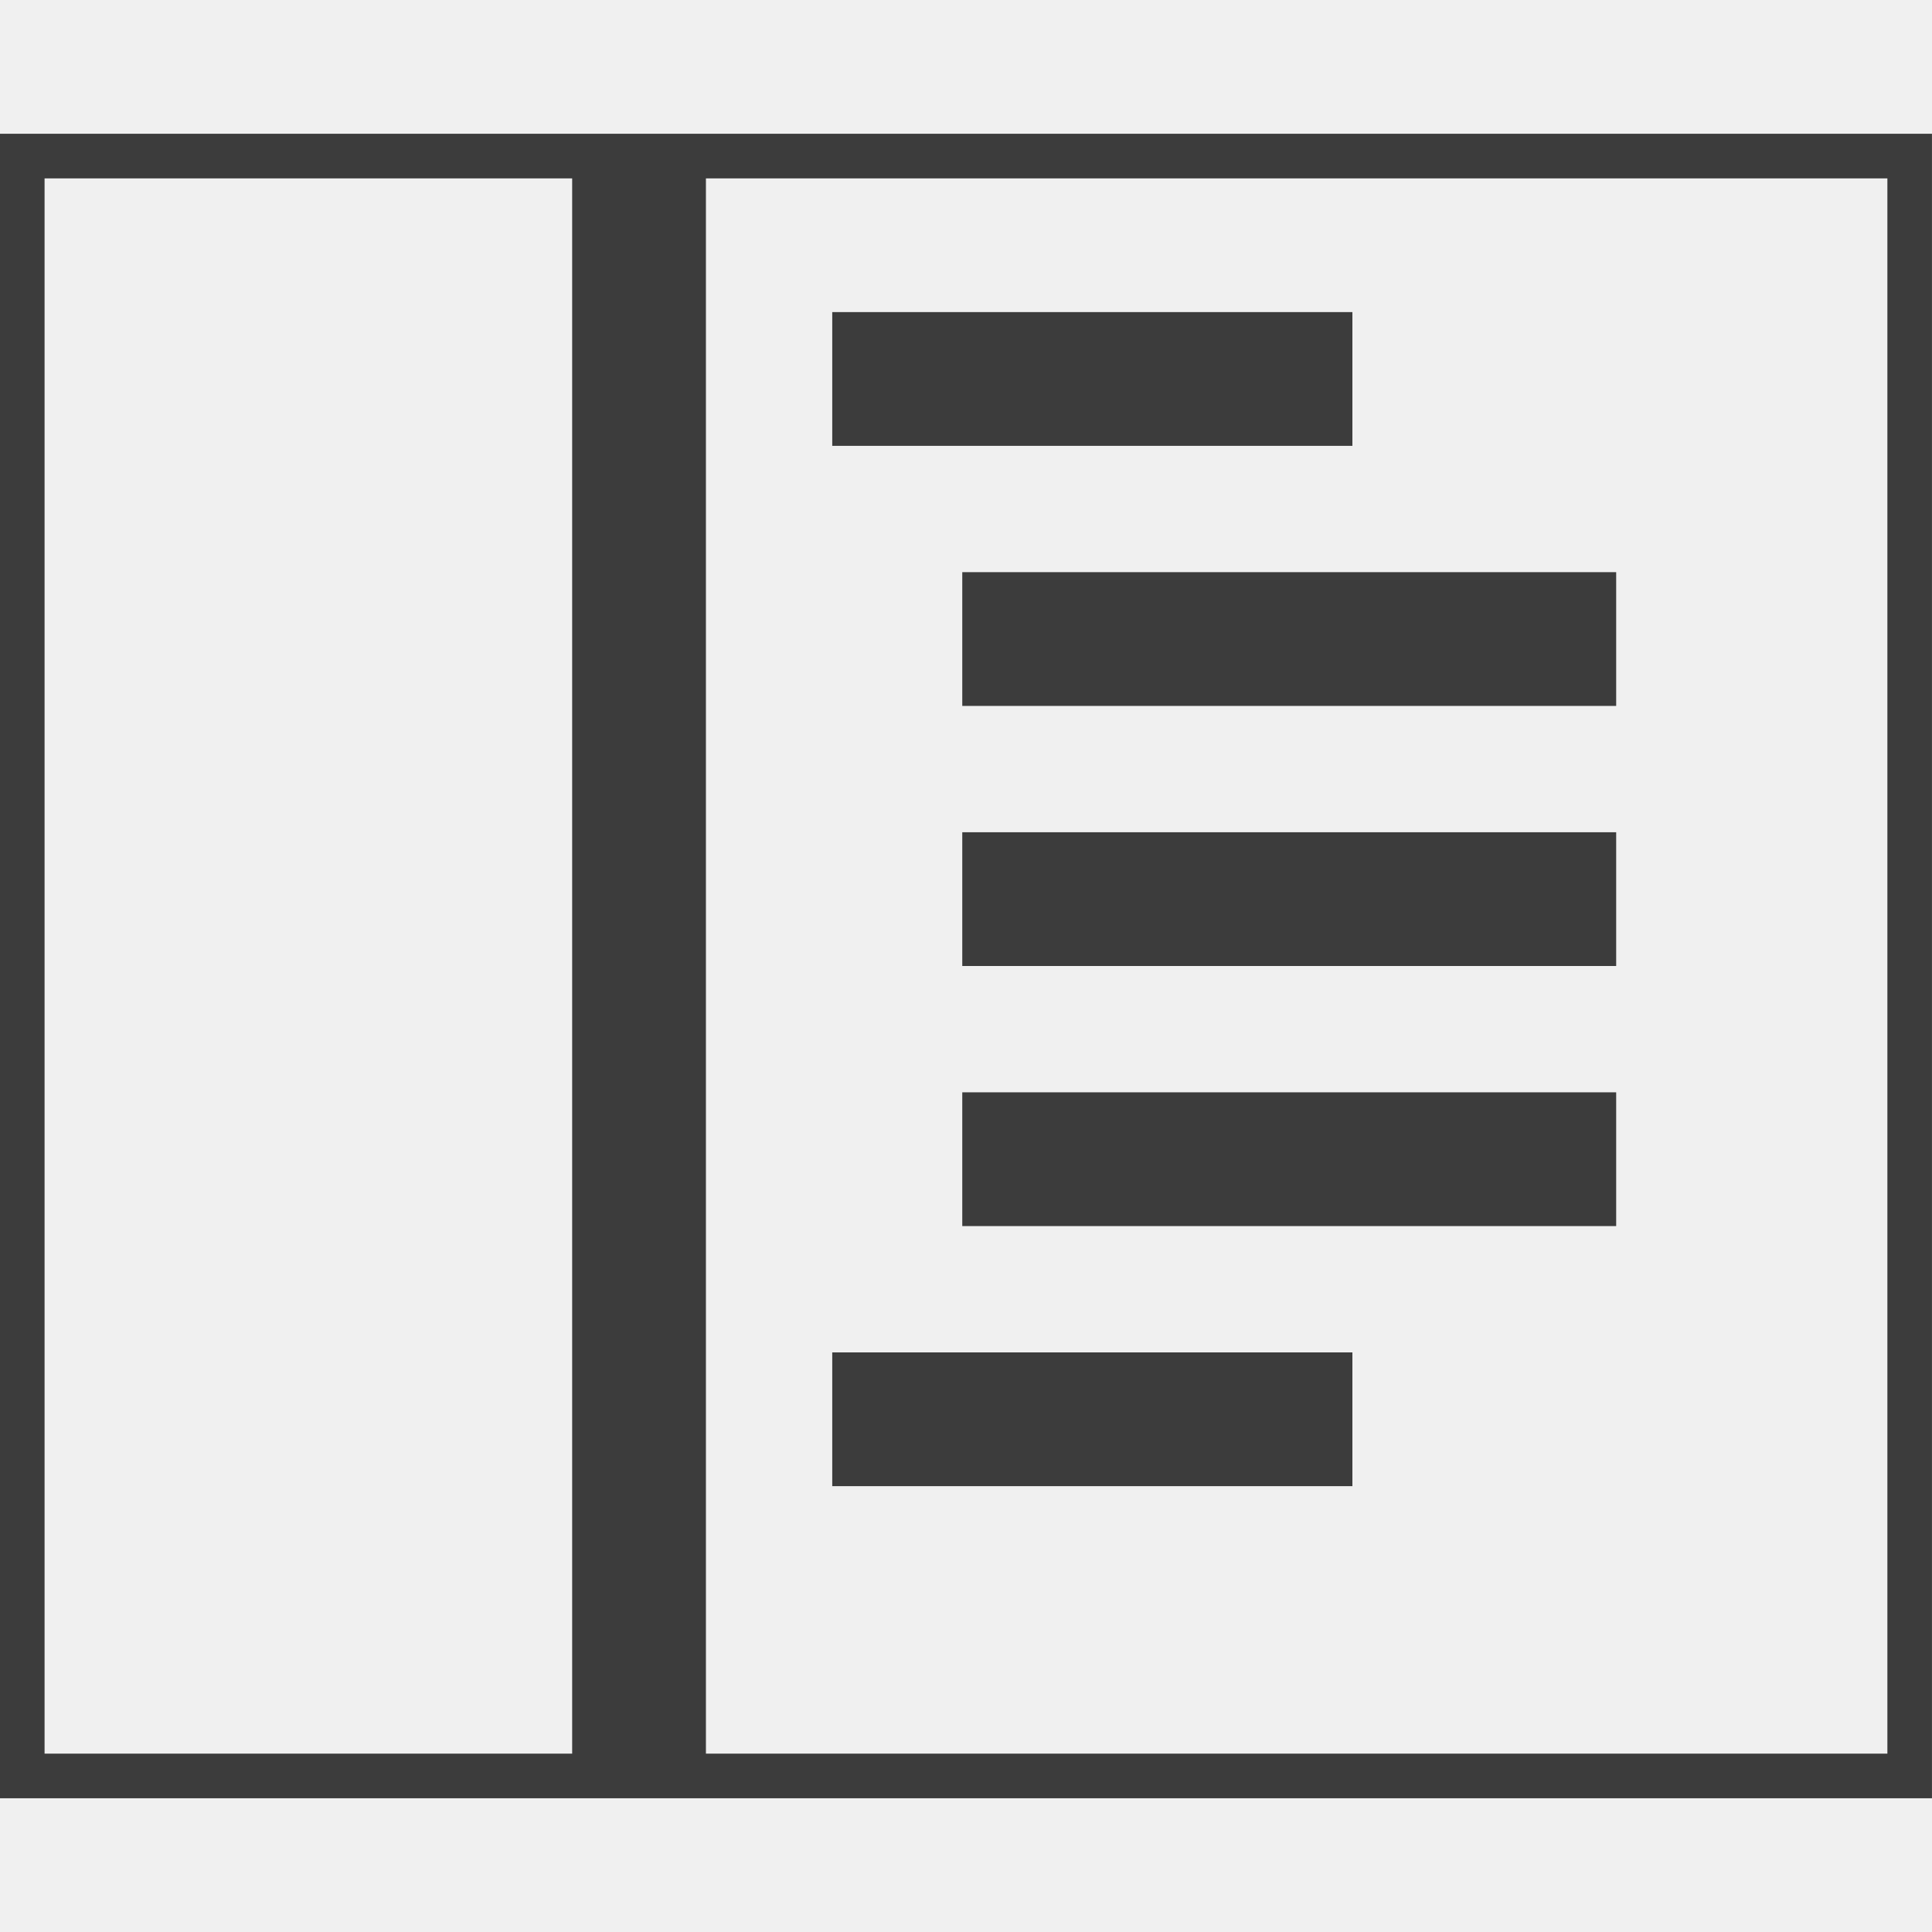
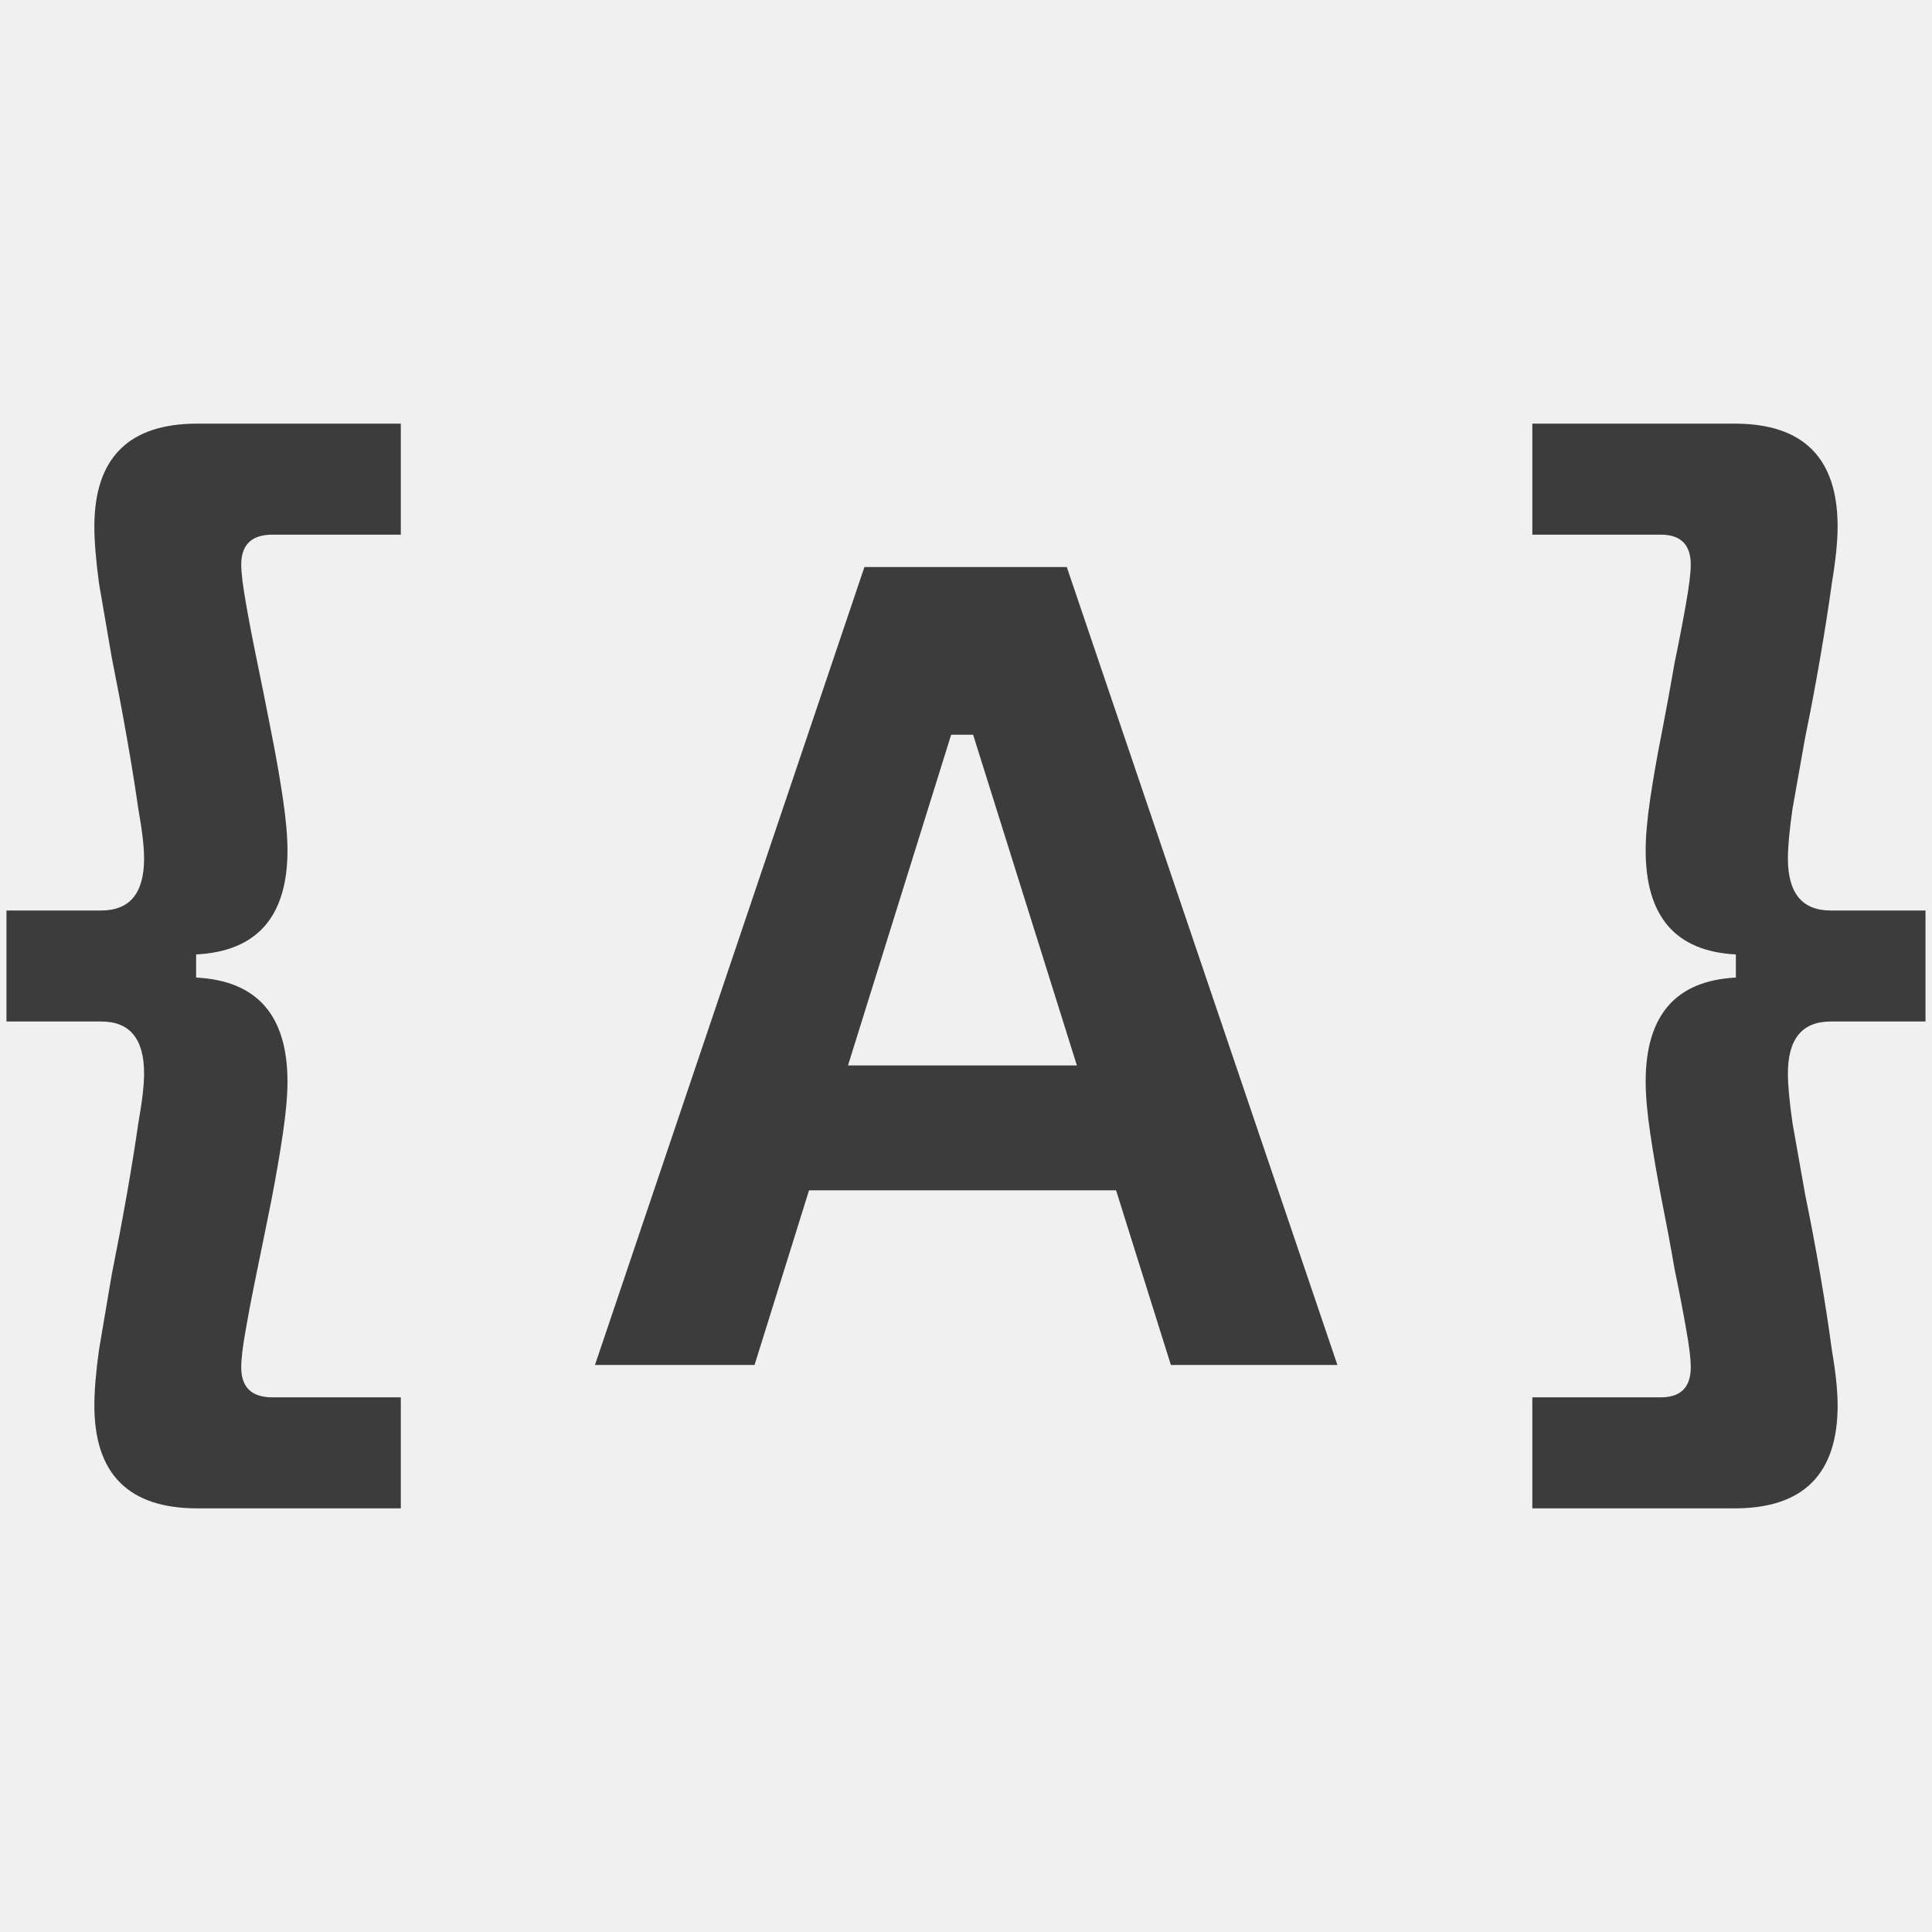
- <svg xmlns="http://www.w3.org/2000/svg" width="100%" height="100%" viewBox="0 0 260 260" version="1.1" xml:space="preserve" style="fill-rule:evenodd;clip-rule:evenodd;stroke-linejoin:round;stroke-miterlimit:1.414;">
-   <g transform="matrix(1,0,0,1,-1169,-1078)">
-     <g transform="matrix(1,0,0,1,0,999)">
-       <g transform="matrix(1,0,0,1,580,2.27374e-13)">
-         <g fill="#3C3C3C">
-           <g transform="matrix(1.06122,0,0,1.03704,-43.4898,-1044.78)">
-             <path d="M841,1317L596,1317L596,1101L841,1101L841,1317ZM601.654,1106.79L601.654,1311.21L835.346,1311.21L835.346,1106.79L601.654,1106.79Z" />
-           </g>
-           <g transform="matrix(1,0,0,1,1,-999)">
-             <rect x="665" y="1100" width="18" height="216" />
-           </g>
-           <g transform="matrix(1,0,0,1,0,-1000)">
-             <rect x="701" y="1121" width="70" height="18" />
-           </g>
-           <g transform="matrix(1,0,0,1,0,-860)">
-             <rect x="701" y="1121" width="70" height="18" />
-           </g>
-           <g transform="matrix(1.25714,0,0,1,-162.757,-965)">
-             <rect x="701" y="1121" width="70" height="18" />
-           </g>
-           <g transform="matrix(1.25714,0,0,1,-162.757,-930)">
-             <rect x="701" y="1121" width="70" height="18" />
-           </g>
-           <g transform="matrix(1.25714,0,0,1,-162.757,-895)">
-             <rect x="701" y="1121" width="70" height="18" />
-           </g>
-         </g>
-       </g>
-     </g>
+ <svg xmlns="http://www.w3.org/2000/svg" width="260" height="260" viewBox="0 0 260 260" fill="none">
+   <g clip-path="url(#clip0_1116_333)">
+     <path d="M26.549 202.988C17.316 202.988 12.699 198.371 12.699 189.137C12.699 187.166 12.906 184.676 13.321 181.667C13.84 178.555 14.411 175.183 15.033 171.552C15.759 167.92 16.434 164.341 17.056 160.814C17.679 157.286 18.197 154.07 18.612 151.165C19.131 148.26 19.39 146.029 19.39 144.473C19.39 139.804 17.471 137.47 13.632 137.47H0.871V122.53H13.632C17.471 122.53 19.39 120.195 19.39 115.527C19.39 113.97 19.131 111.74 18.612 108.835C18.197 105.93 17.679 102.714 17.056 99.186C16.434 95.659 15.759 92.079 15.033 88.448C14.411 84.817 13.84 81.497 13.321 78.488C12.906 75.376 12.699 72.834 12.699 70.862C12.699 61.629 17.316 57.012 26.549 57.012H53.939V71.952H36.665C33.864 71.952 32.463 73.3 32.463 75.998C32.463 77.035 32.67 78.747 33.086 81.134C33.501 83.52 34.019 86.217 34.642 89.226C35.264 92.235 35.887 95.347 36.509 98.564C37.132 101.676 37.651 104.633 38.066 107.434C38.48 110.235 38.688 112.57 38.688 114.437C38.688 123.36 34.59 128.029 26.394 128.444V131.556C34.59 131.971 38.688 136.64 38.688 145.562C38.688 147.43 38.48 149.764 38.066 152.565C37.651 155.367 37.132 158.375 36.509 161.592C35.887 164.704 35.264 167.765 34.642 170.774C34.019 173.782 33.501 176.48 33.086 178.866C32.67 181.149 32.463 182.86 32.463 184.002C32.463 186.699 33.864 188.048 36.665 188.048H53.939V202.988H26.549Z" fill="#3C3C3C" />
+     <path d="M80.069 183.69L116.33 76.309H143.564L179.98 183.69H157.57L130.958 98.875H128.002L101.545 183.69H80.069ZM99.678 160.191L100.145 143.384H158.037L158.504 160.191H99.678Z" fill="#3C3C3C" />
+     <path d="M233.449 57.012C242.683 57.012 247.3 61.629 247.3 70.862C247.3 72.834 247.04 75.376 246.522 78.488C246.107 81.497 245.588 84.817 244.965 88.448C244.343 92.079 243.668 95.659 242.942 99.186C242.32 102.714 241.749 105.93 241.23 108.835C240.815 111.74 240.608 113.97 240.608 115.527C240.608 120.195 242.527 122.53 246.366 122.53H259.127V137.47H246.366C242.527 137.47 240.608 139.804 240.608 144.473C240.608 146.029 240.815 148.26 241.23 151.165C241.749 154.07 242.32 157.286 242.942 160.814C243.668 164.341 244.343 167.92 244.965 171.552C245.588 175.183 246.107 178.555 246.522 181.667C247.04 184.676 247.3 187.166 247.3 189.137C247.3 198.371 242.683 202.988 233.449 202.988H206.215V188.048H223.489C226.186 188.048 227.535 186.699 227.535 184.002C227.535 182.86 227.328 181.149 226.913 178.866C226.498 176.48 225.979 173.782 225.356 170.774C224.838 167.765 224.267 164.704 223.645 161.592C223.022 158.375 222.503 155.367 222.088 152.565C221.673 149.764 221.466 147.43 221.466 145.562C221.466 136.64 225.512 131.971 233.605 131.556V128.444C225.512 128.029 221.466 123.36 221.466 114.437C221.466 112.57 221.673 110.235 222.088 107.434C222.503 104.633 223.022 101.676 223.645 98.564C224.267 95.347 224.838 92.235 225.356 89.226C225.979 86.217 226.498 83.52 226.913 81.134C227.328 78.747 227.535 77.035 227.535 75.998C227.535 73.3 226.186 71.952 223.489 71.952H206.215V57.012H233.449Z" fill="#3C3C3C" />
  </g>
+   <defs>
+     <clipPath id="clip0_1116_333">
+       <rect width="260" height="260" fill="white" />
+     </clipPath>
+   </defs>
</svg>
